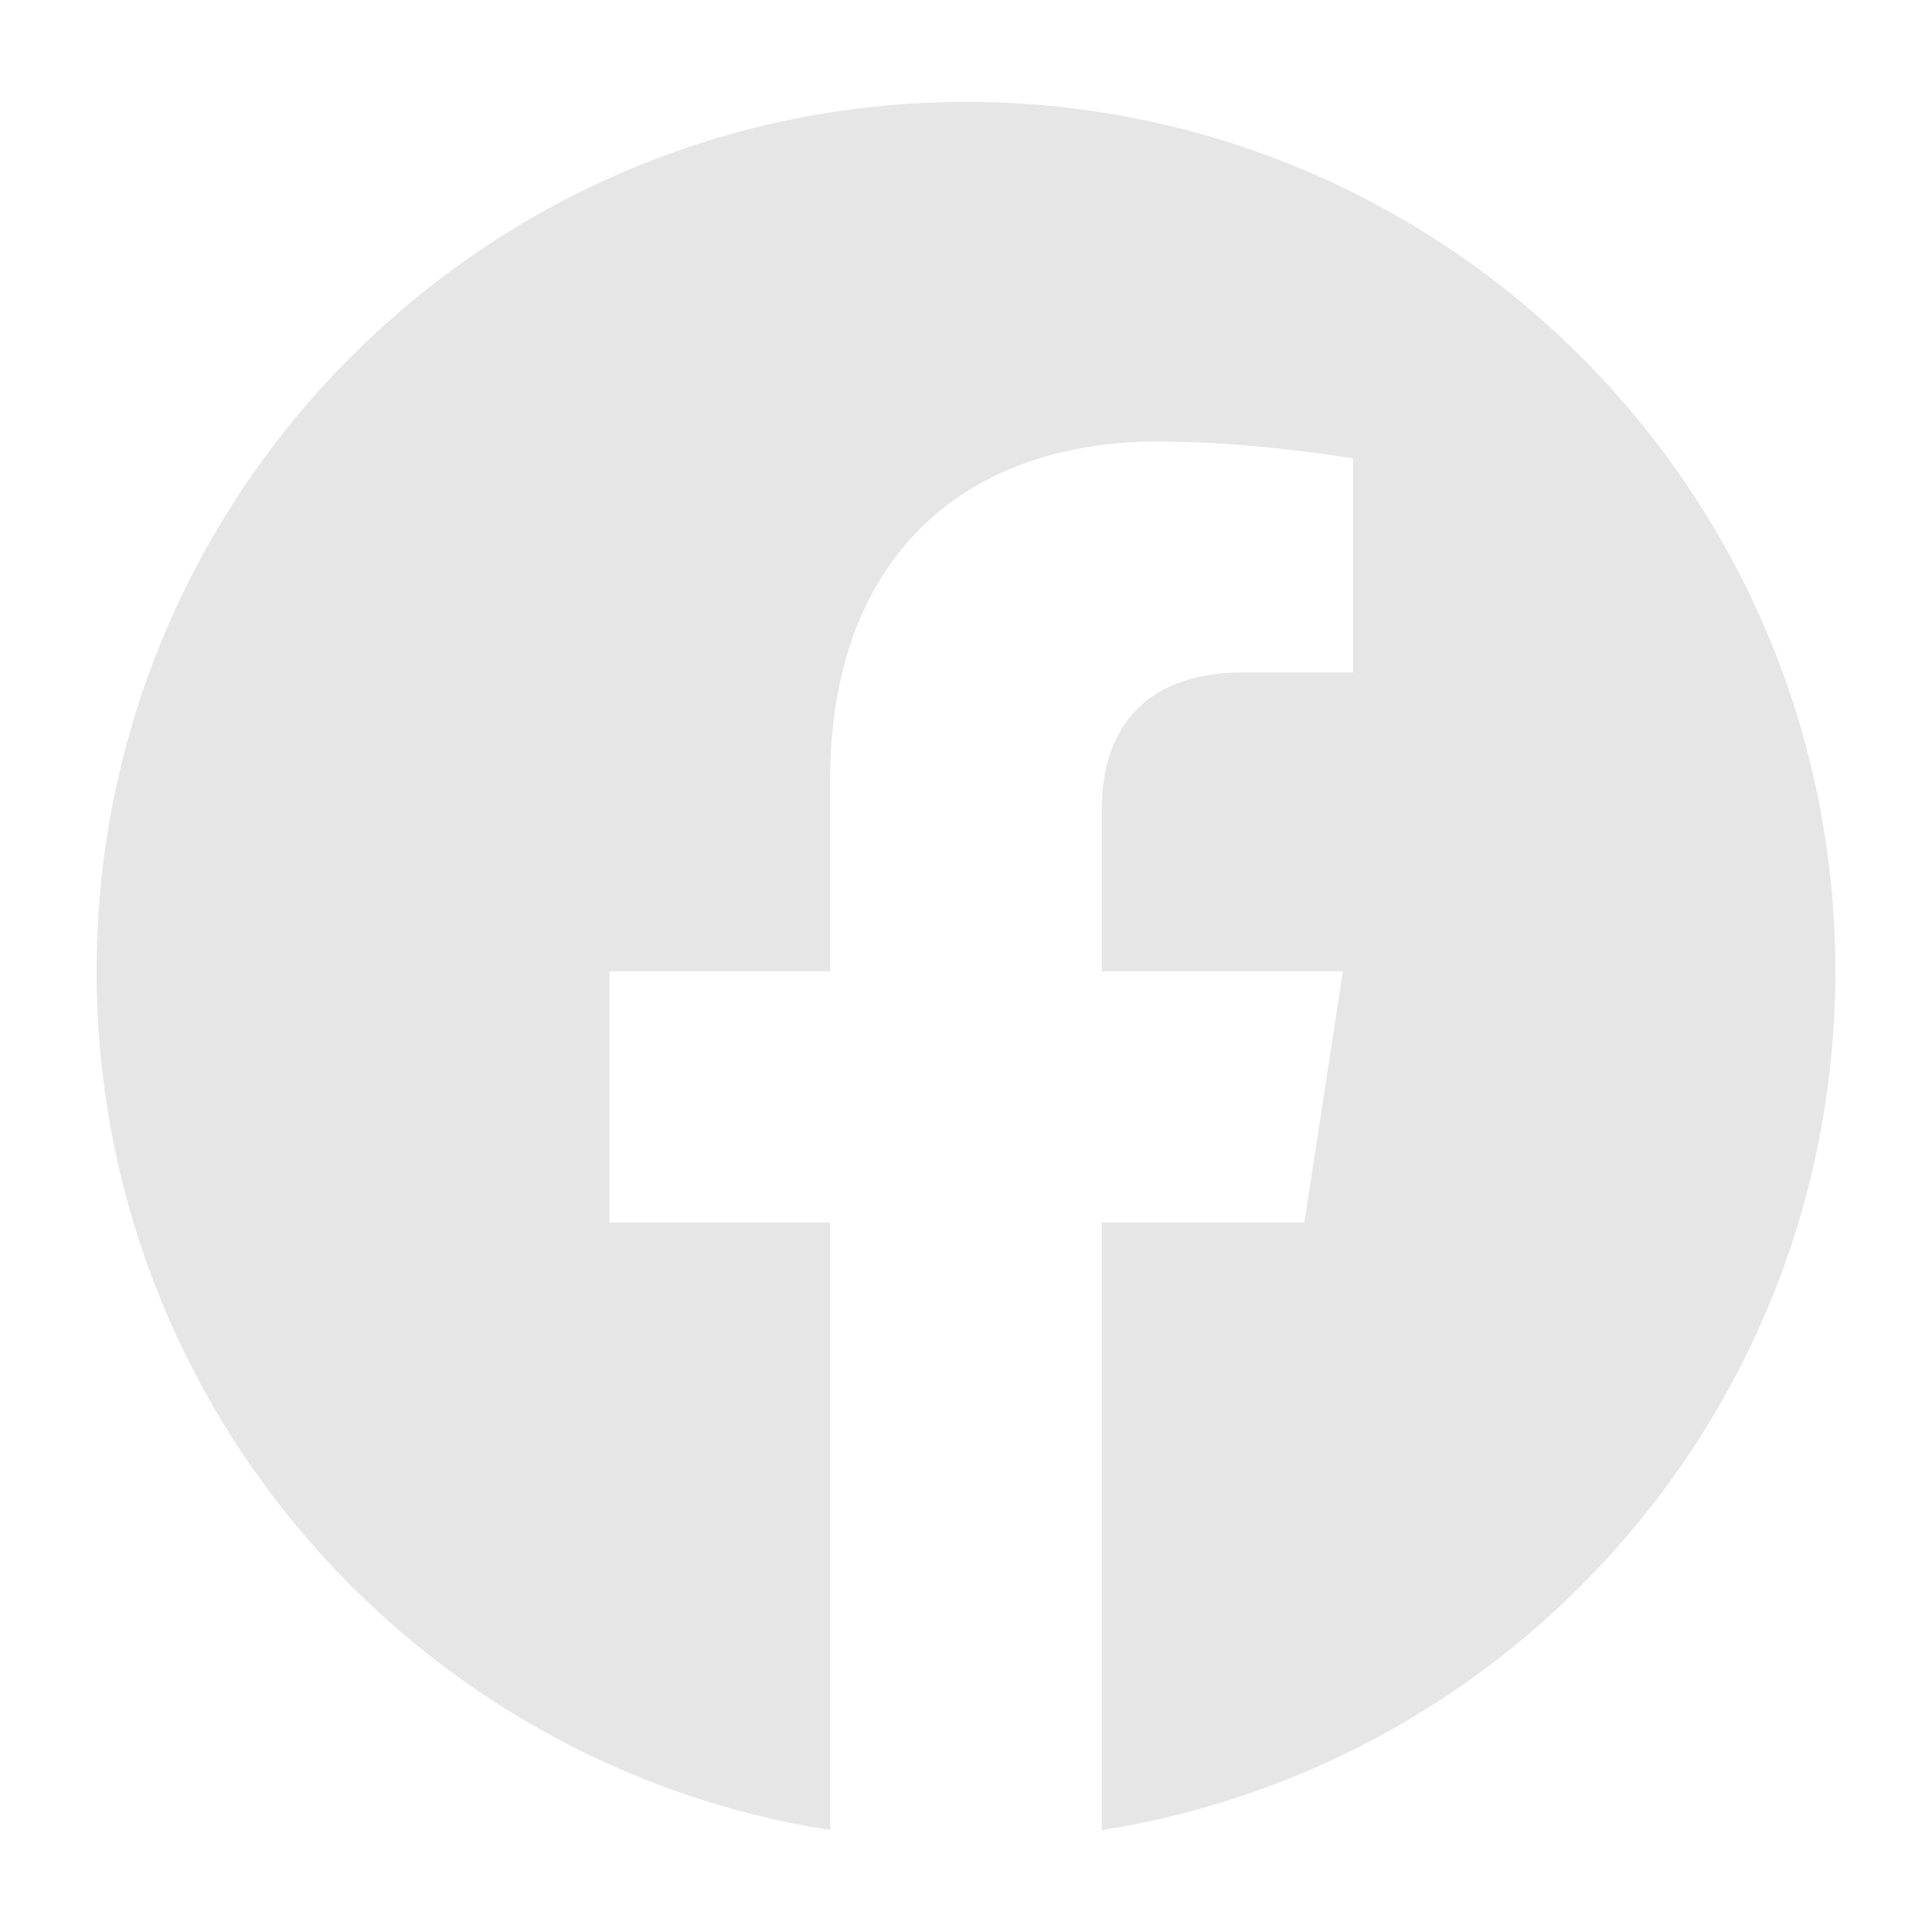
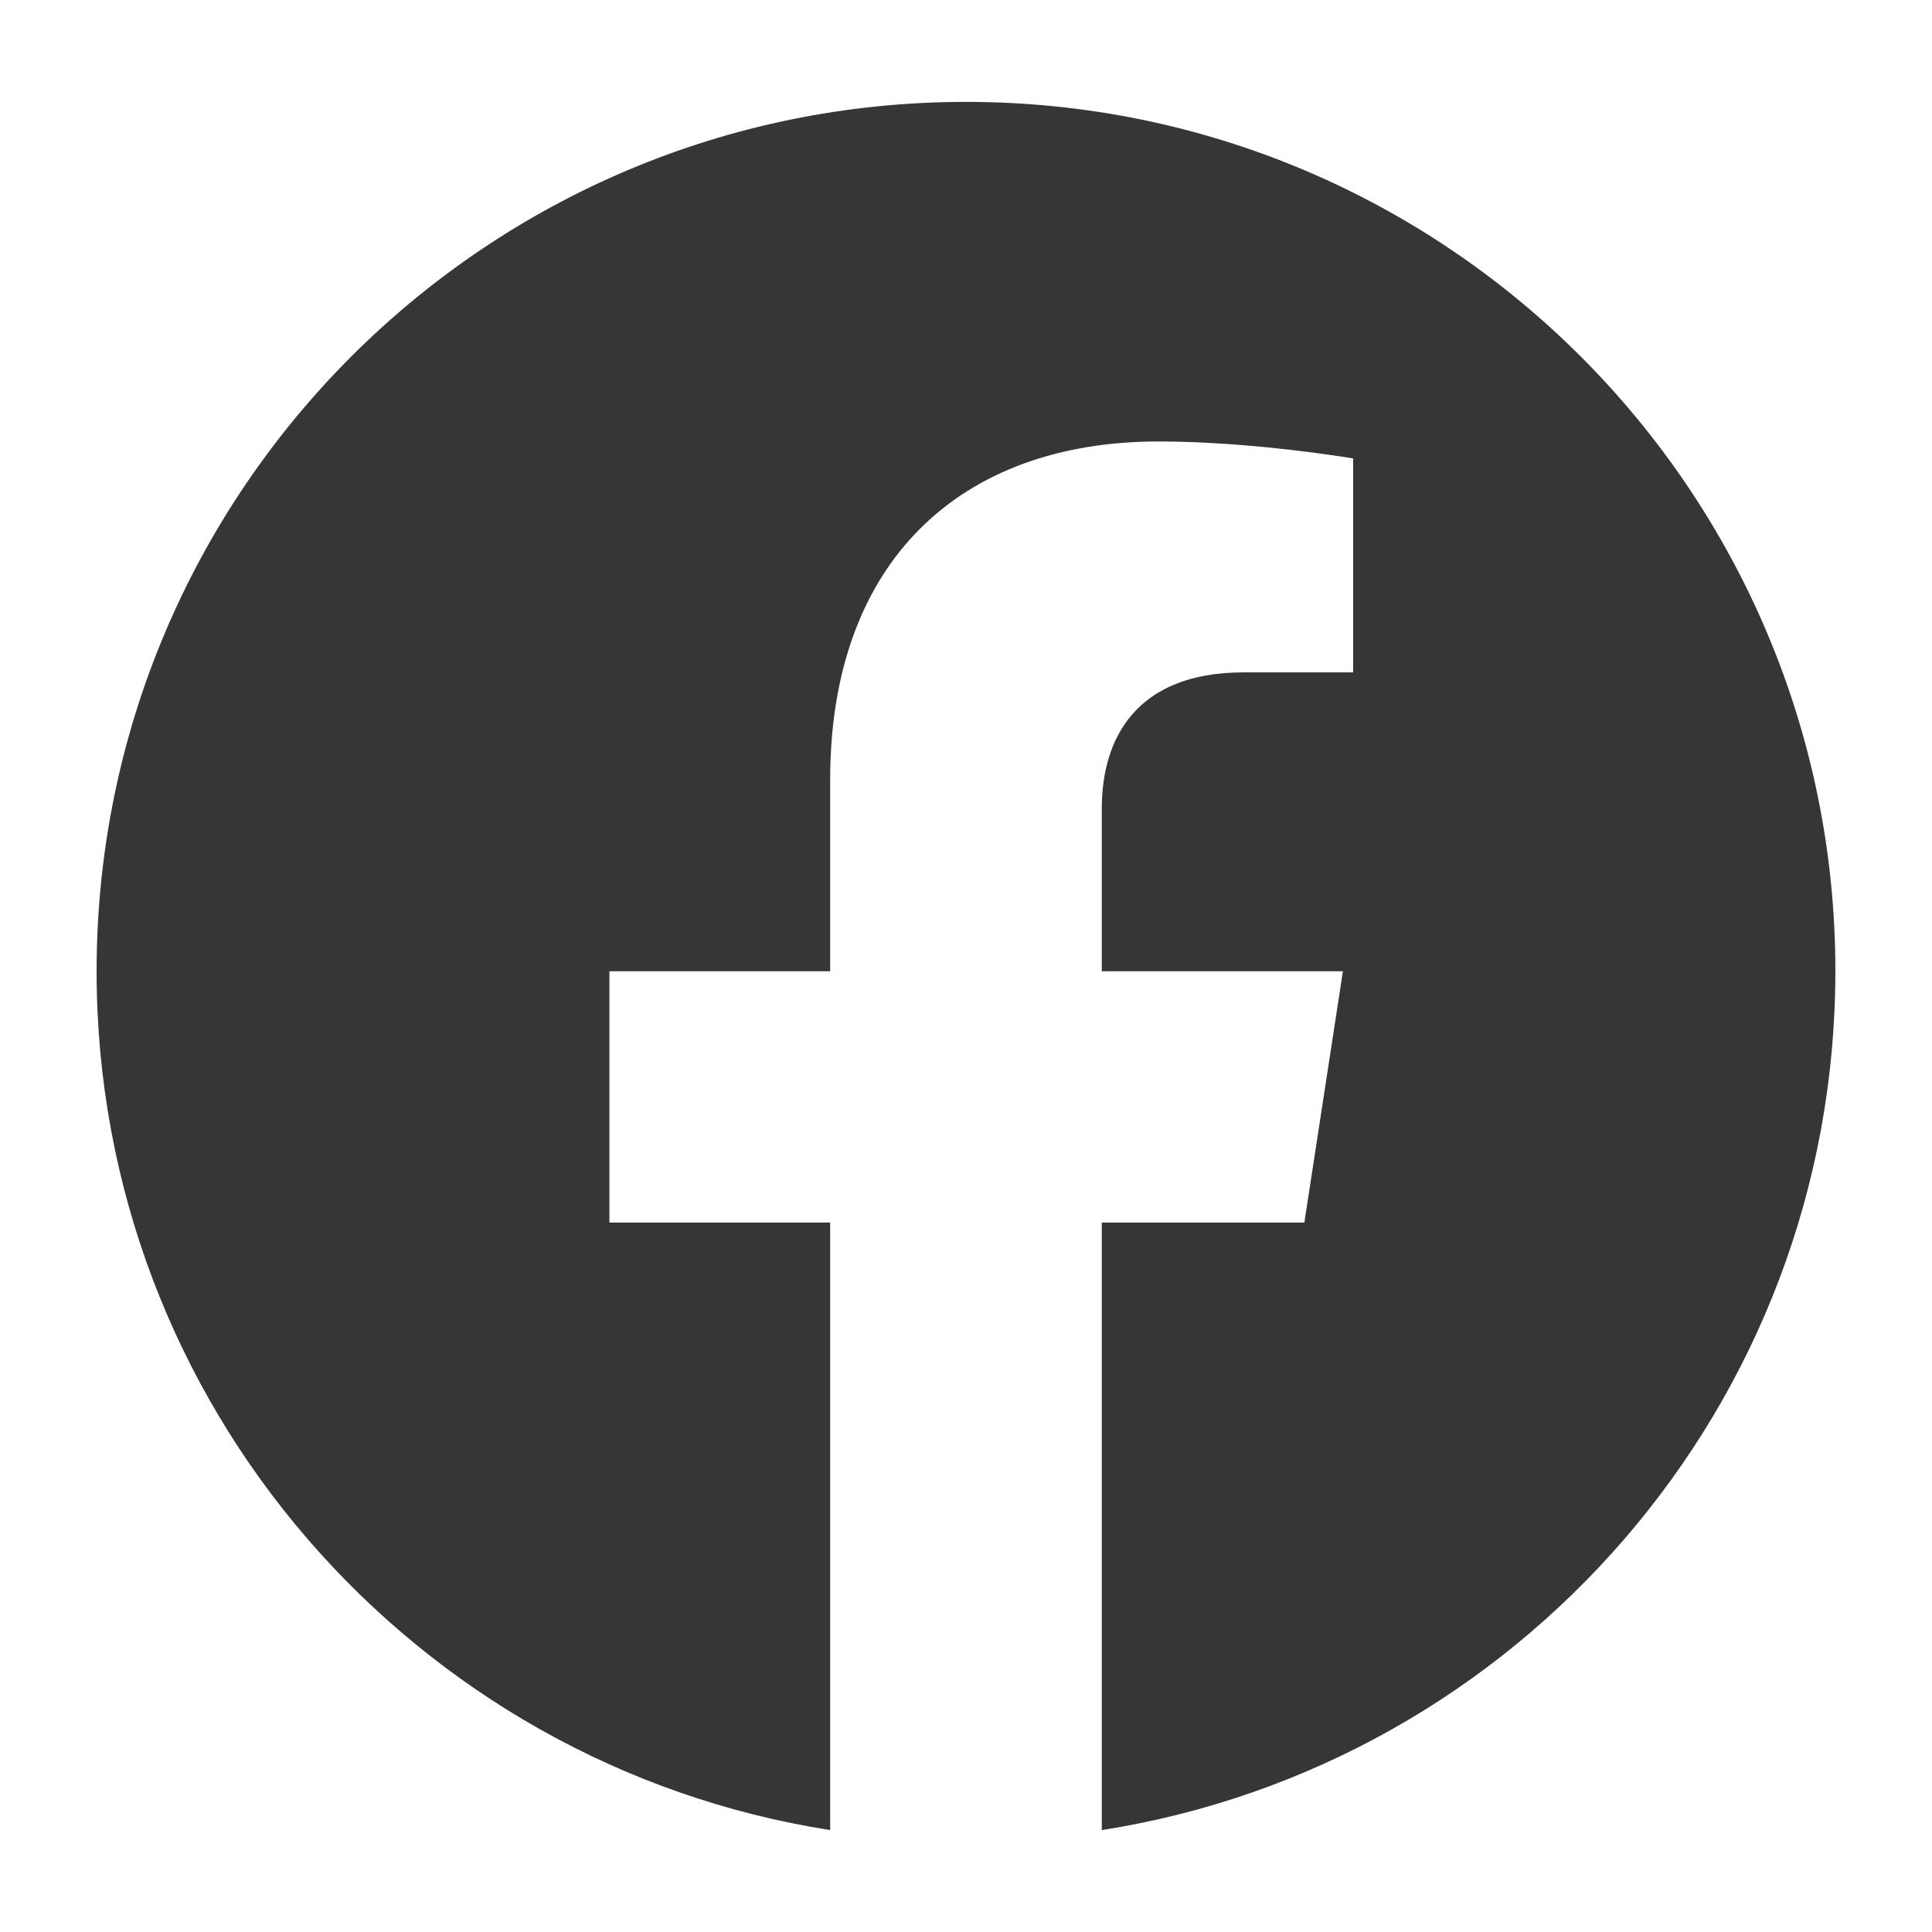
<svg xmlns="http://www.w3.org/2000/svg" width="200" height="200" viewBox="0 0 52.917 52.917" version="1.1" id="svg318">
  <defs id="defs312" />
  <g id="layer1" transform="translate(0,-244.0833)">
-     <path id="path156" style="fill:#e6e6e6;fill-opacity:1;fill-rule:nonzero;stroke:none;stroke-width:0.035" d="m 50.271,270.686 c 0,-13.152 -10.661,-23.812 -23.812,-23.812 -13.151,0 -23.813,10.661 -23.813,23.812 0,11.885 8.708,21.737 20.092,23.523 v -16.64 h -6.046 v -6.883 h 6.046 v -5.246 c 0,-5.968 3.555,-9.265 8.994,-9.265 2.605,0 5.33,0.465 5.33,0.465 v 5.86 h -3.003 c -2.958,0 -3.881,1.835 -3.881,3.719 v 4.467 h 6.604 l -1.056,6.883 h -5.548 v 16.64 c 11.384,-1.786 20.092,-11.637 20.092,-23.523" />
+     <path id="path156" style="fill:#363636;fill-opacity:1;fill-rule:nonzero;stroke:none;stroke-width:0.035" d="m 50.271,270.686 c 0,-13.152 -10.661,-23.812 -23.812,-23.812 -13.151,0 -23.813,10.661 -23.813,23.812 0,11.885 8.708,21.737 20.092,23.523 v -16.64 h -6.046 v -6.883 h 6.046 v -5.246 c 0,-5.968 3.555,-9.265 8.994,-9.265 2.605,0 5.33,0.465 5.33,0.465 v 5.86 h -3.003 c -2.958,0 -3.881,1.835 -3.881,3.719 v 4.467 h 6.604 l -1.056,6.883 h -5.548 v 16.64 c 11.384,-1.786 20.092,-11.637 20.092,-23.523" />
  </g>
</svg>
